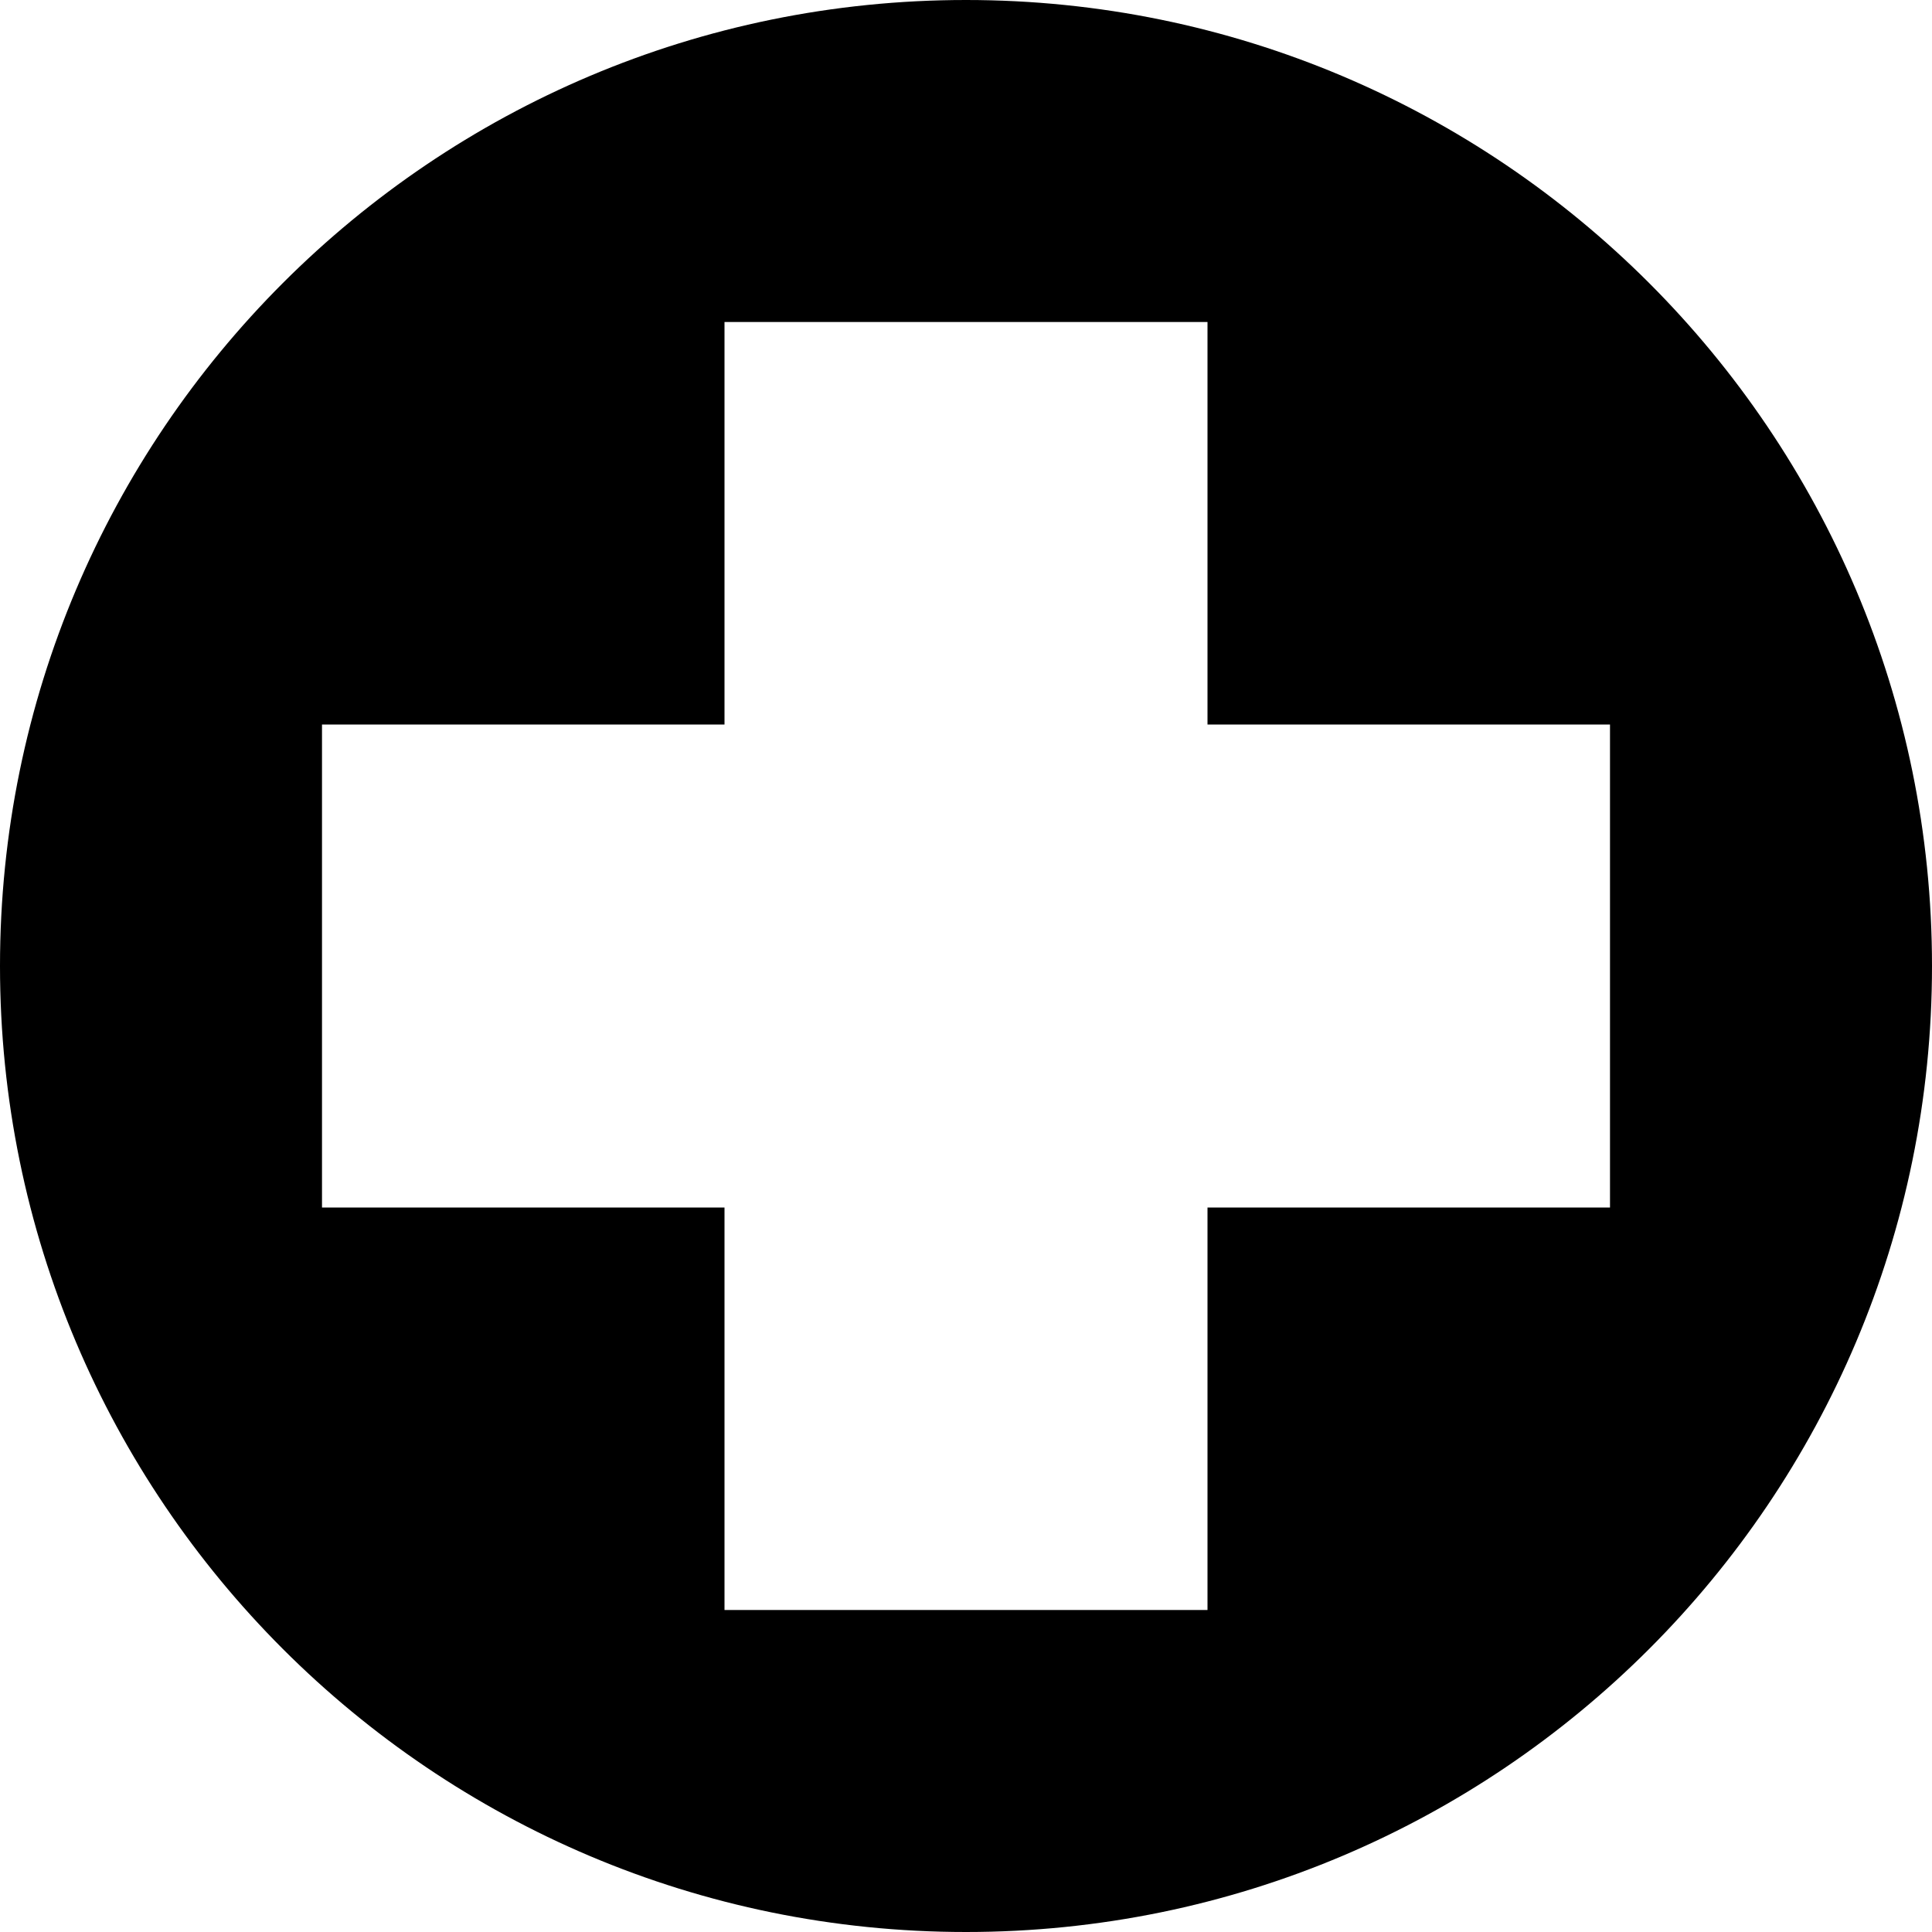
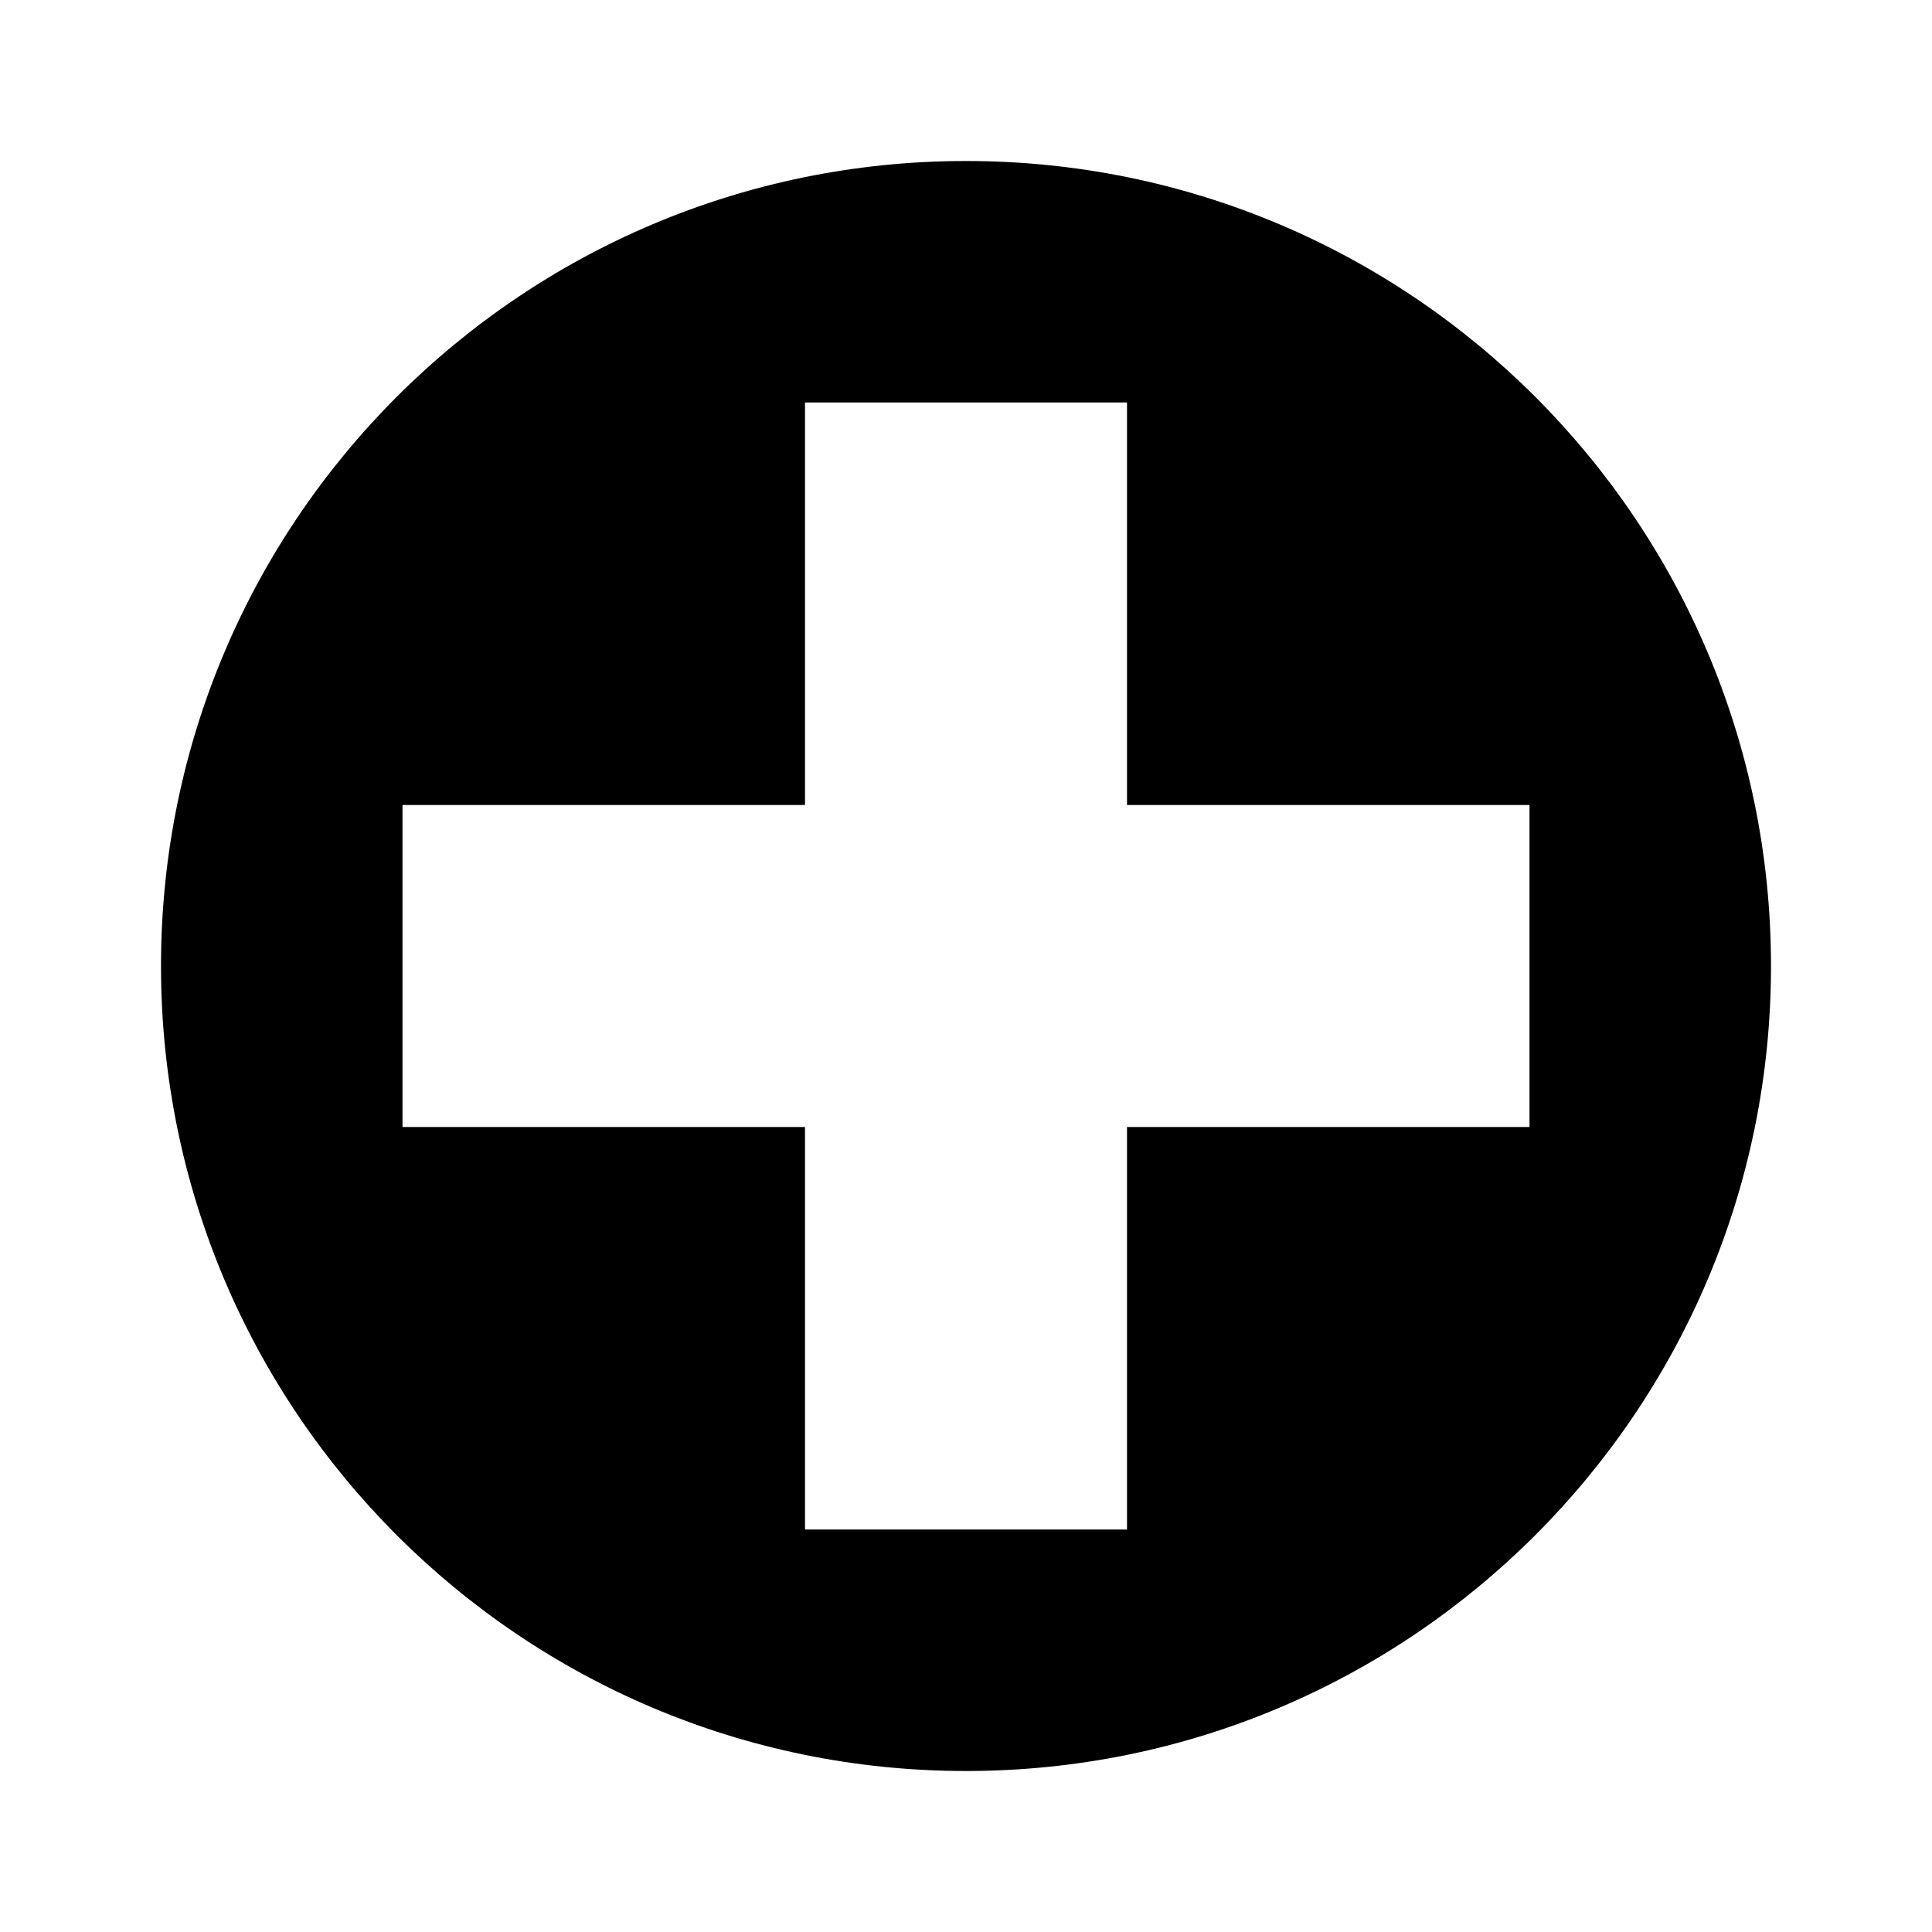
<svg xmlns="http://www.w3.org/2000/svg" viewBox="0 0 24 24">
-   <path fill-rule="evenodd" clip-rule="evenodd" d="M12 24C18.627 24 24 18.627 24 12C24 5.373 18.627 0 12 0C5.373 0 0 5.373 0 12C0 18.627 5.373 24 12 24ZM9 9V4H15V9H20V15H15V20H9V15H4V9H9Z" />
+   <path fill-rule="evenodd" clip-rule="evenodd" d="M12 22c5.523 0 10-4.477 10-10S17.523 2 12 2 2 6.477 2 12s4.477 10 10 10zm-2-12V5h4v5h5v4h-5v5h-4v-5H5v-4h5z" />
</svg>
